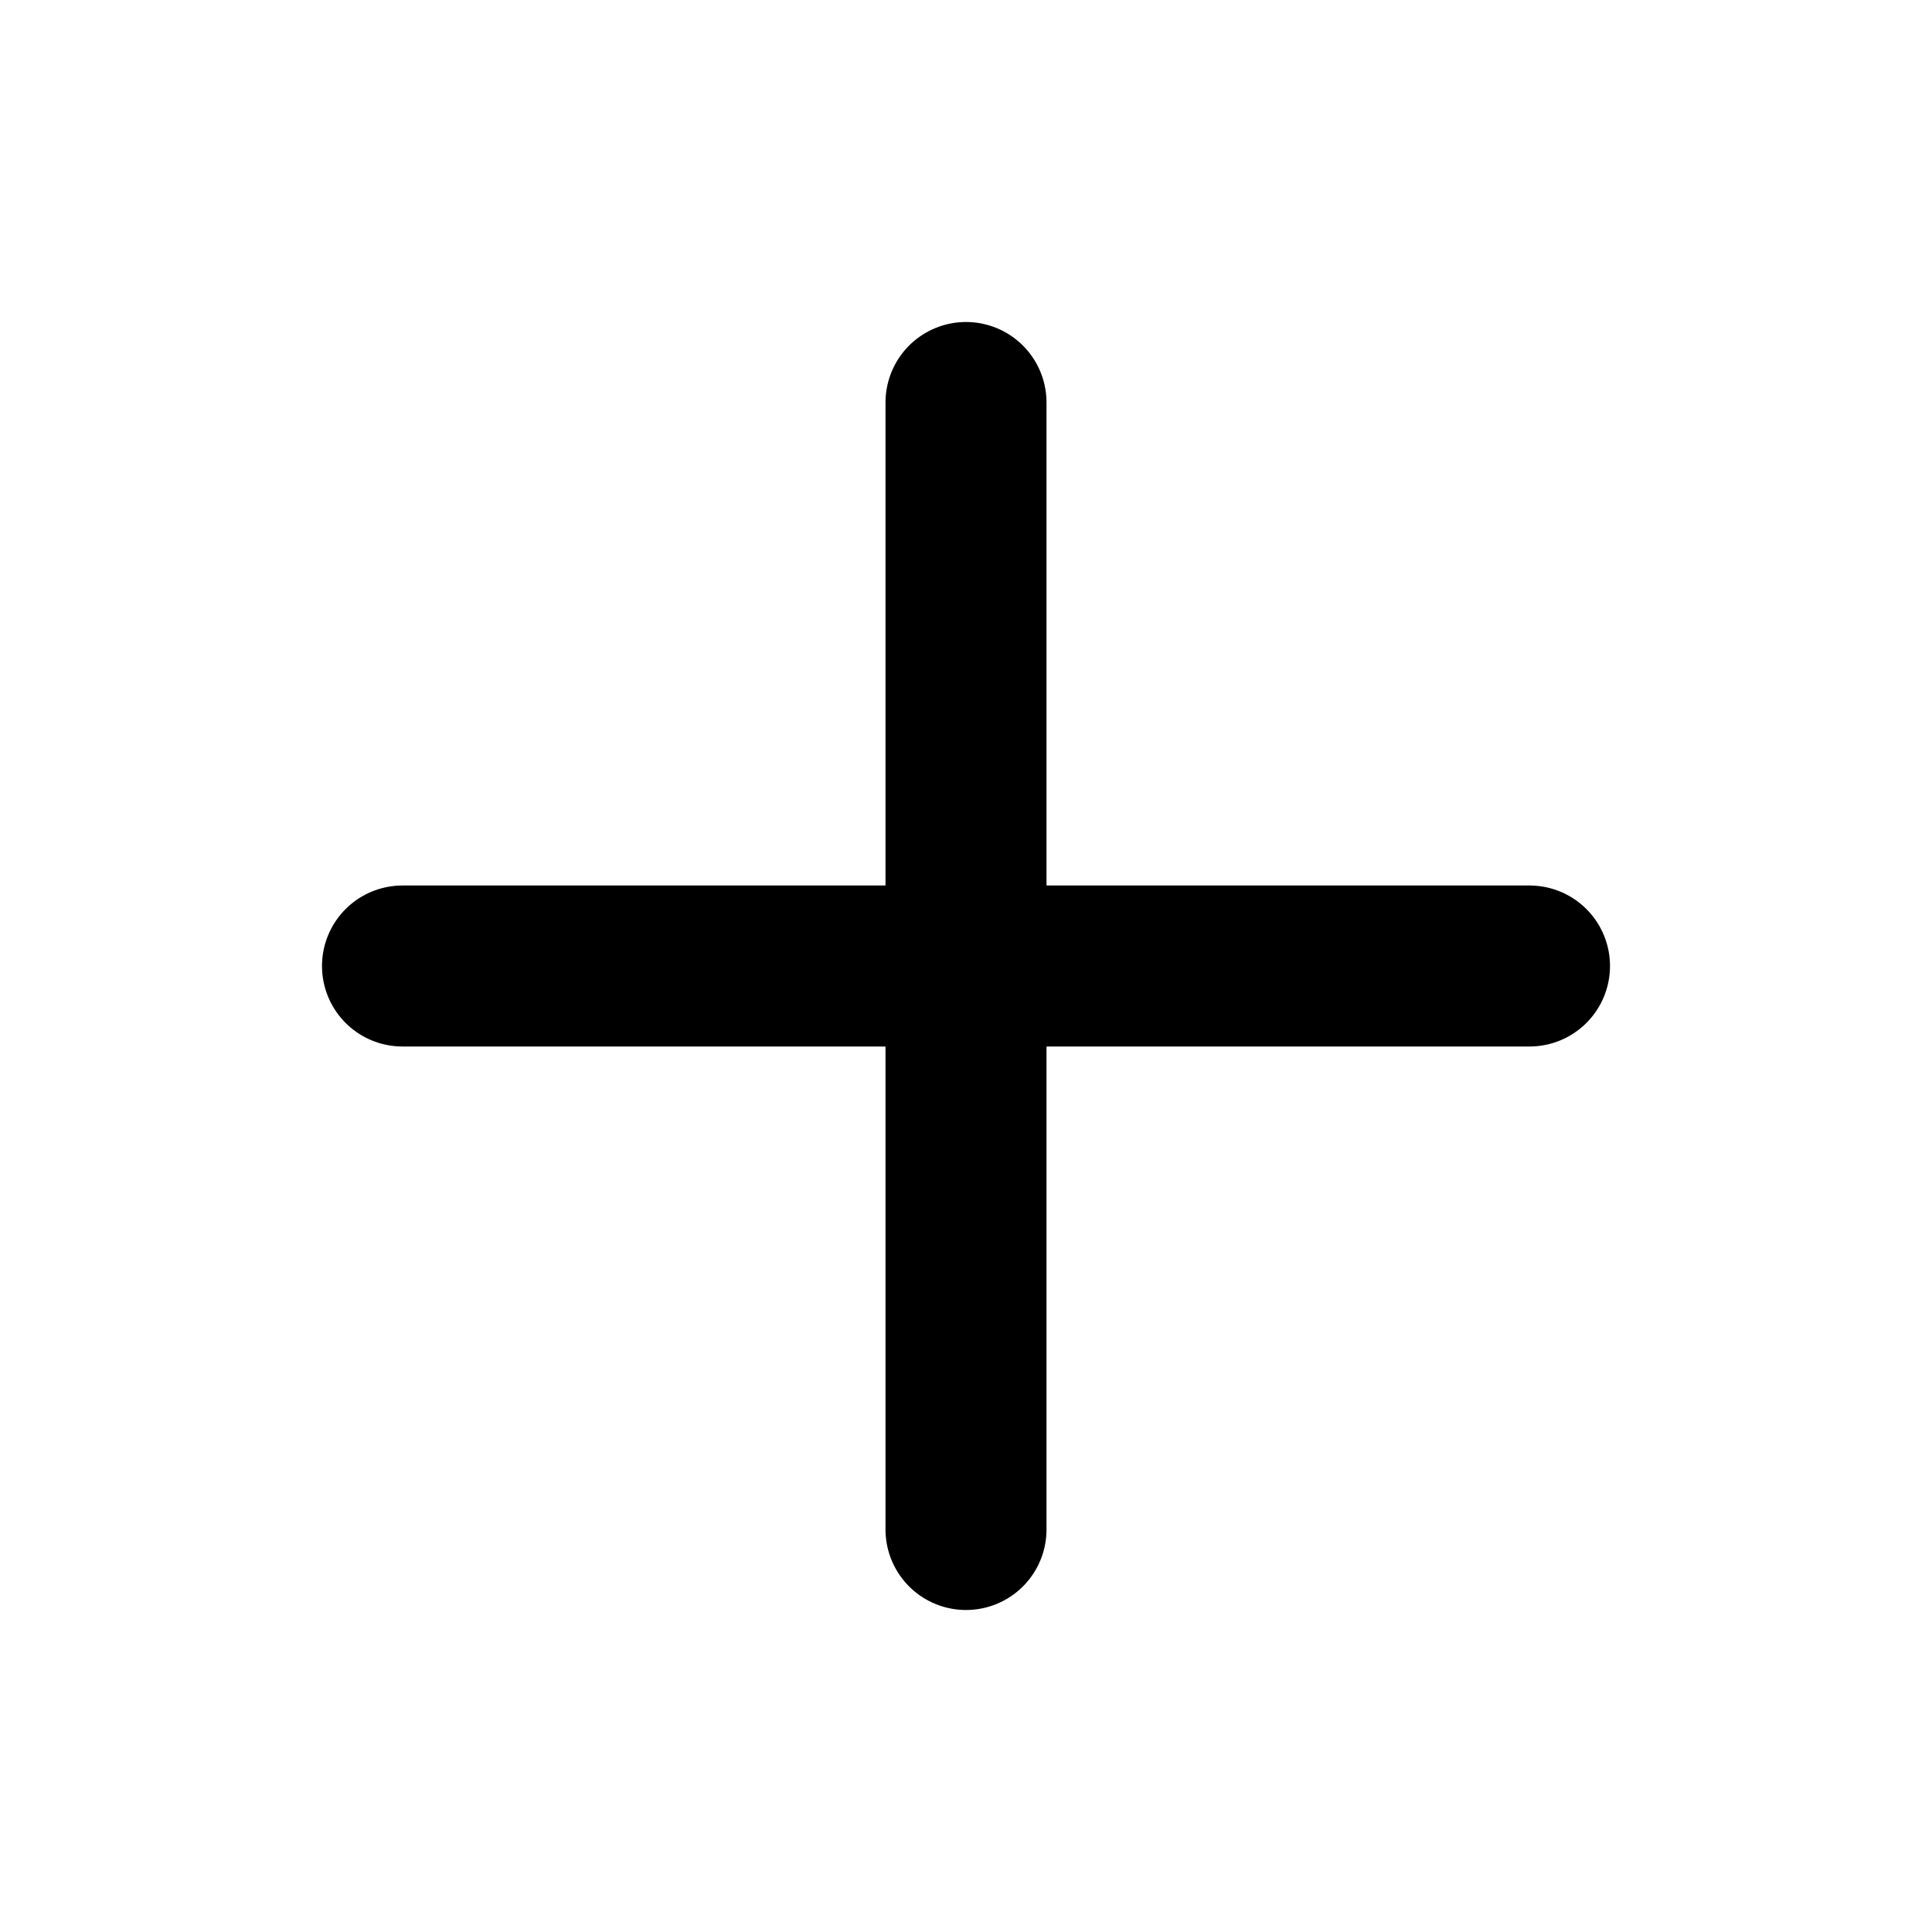
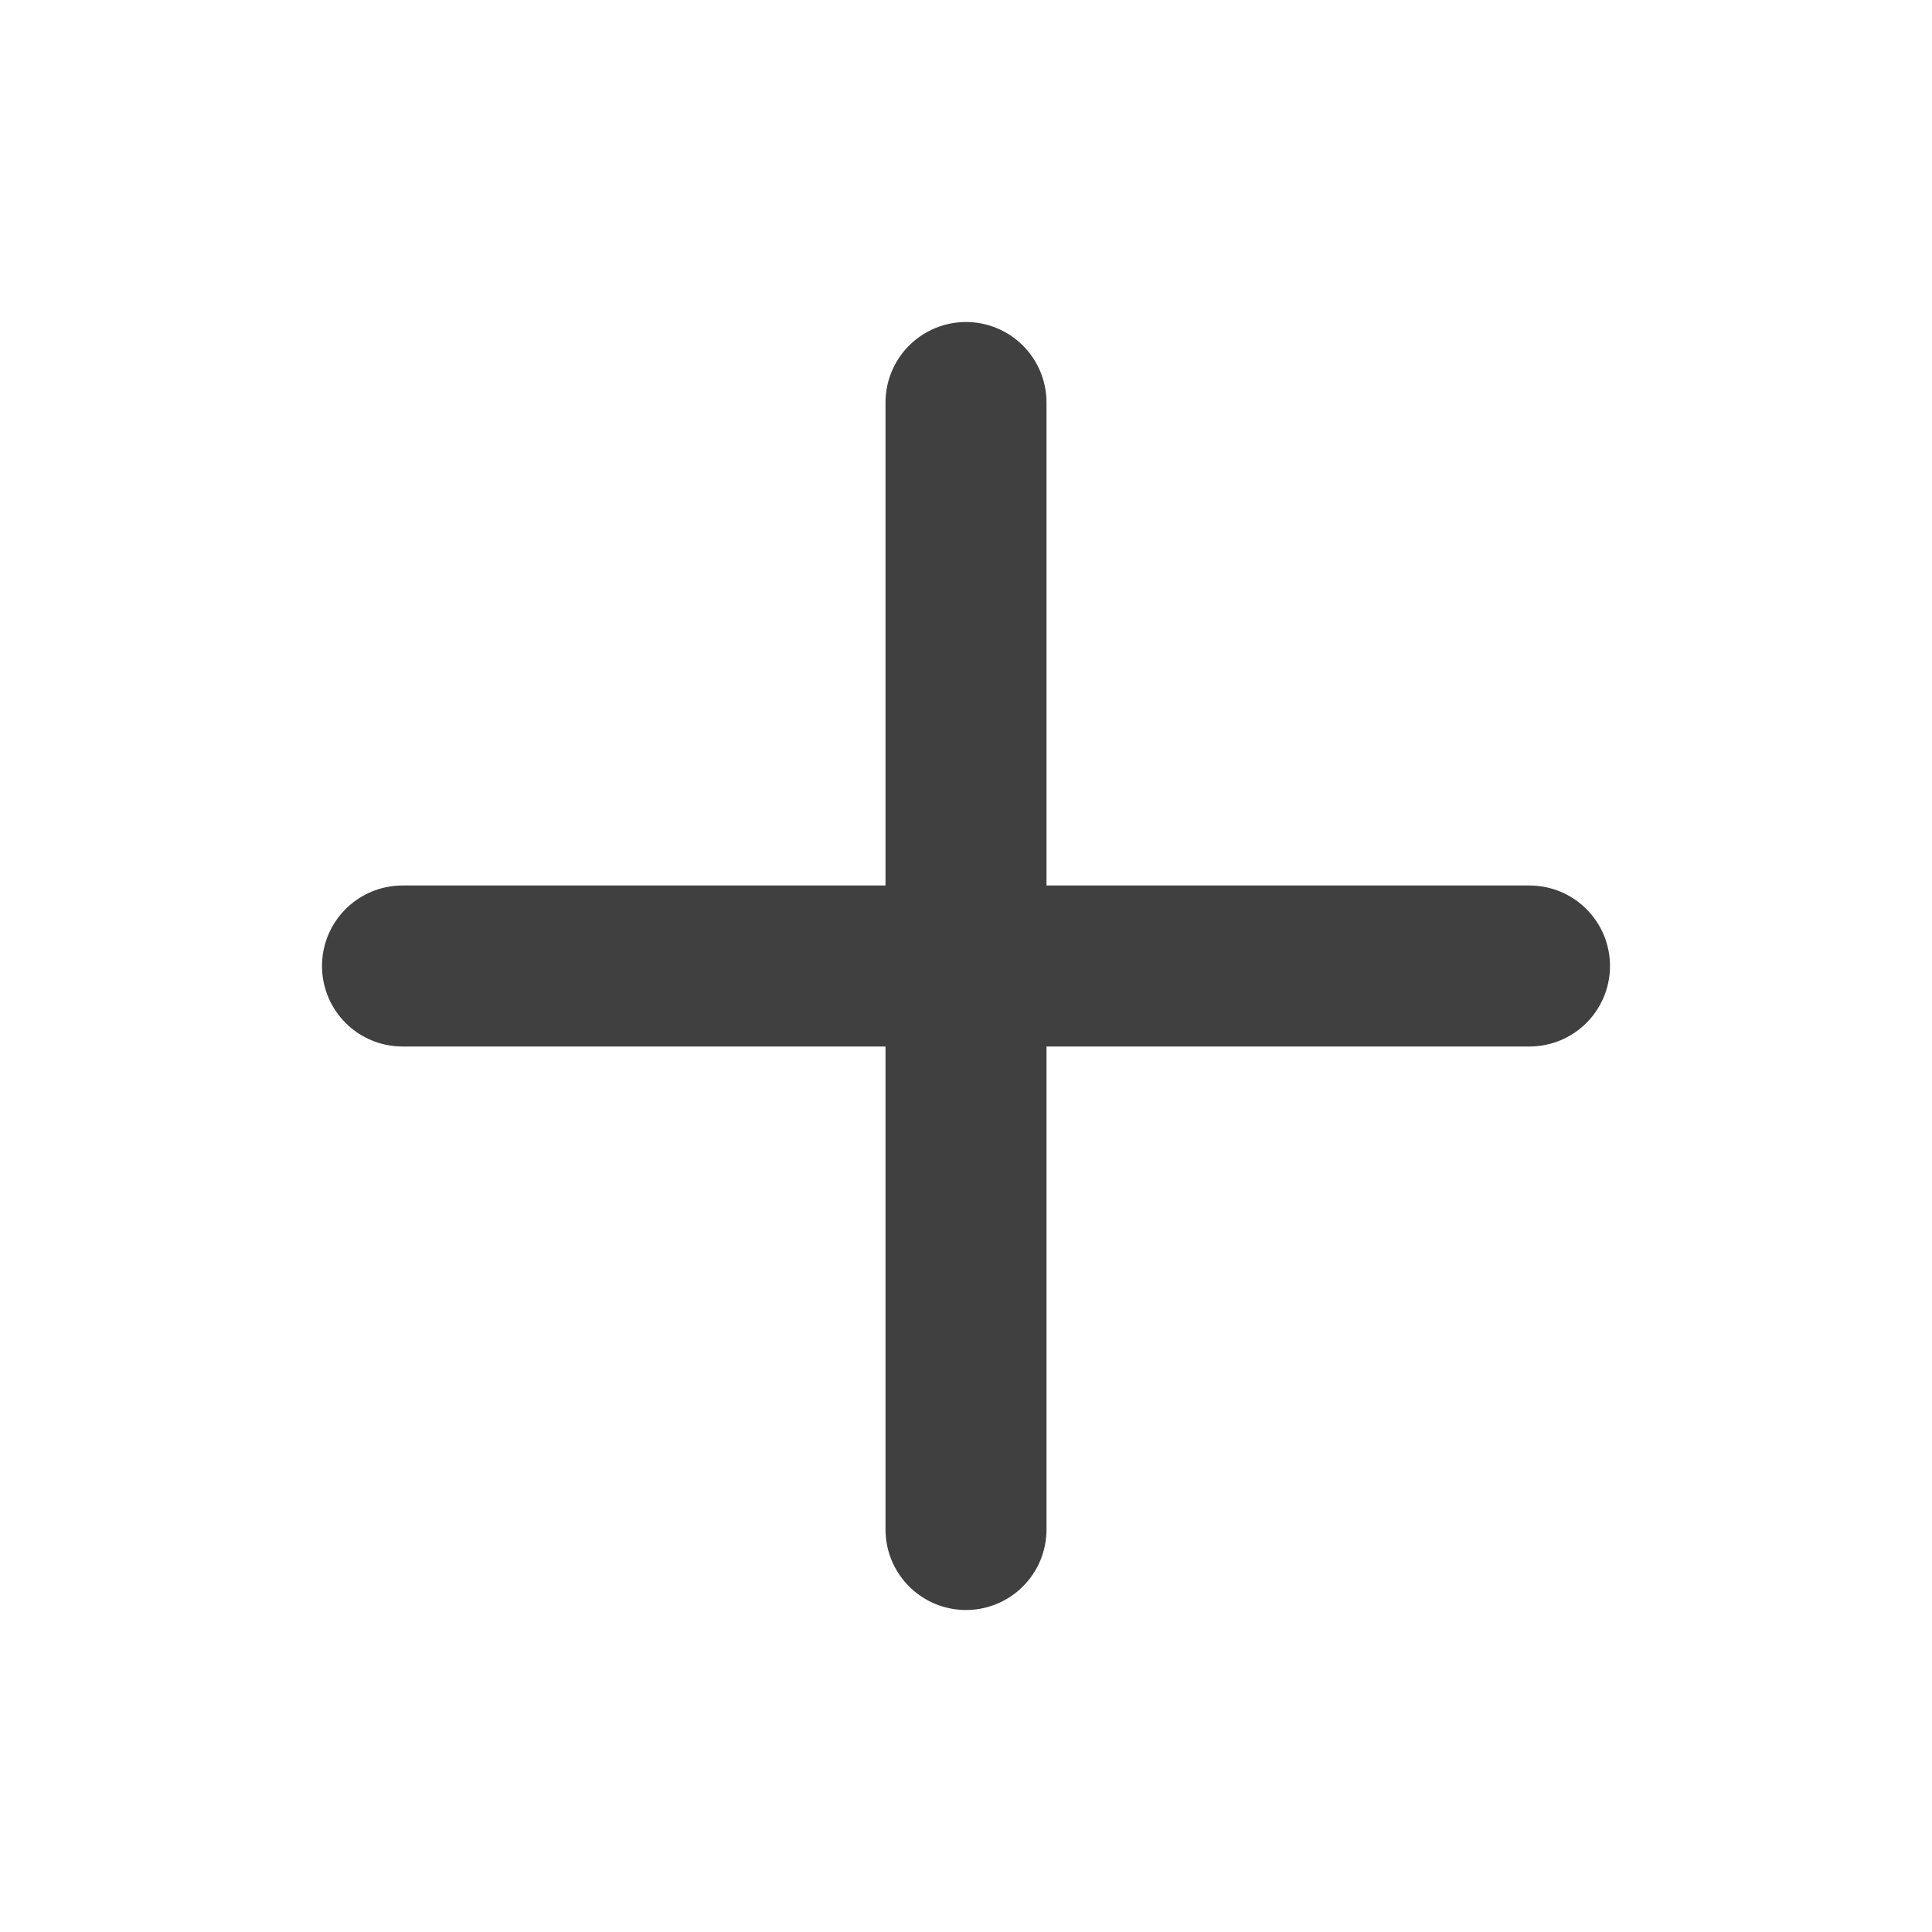
- <svg xmlns="http://www.w3.org/2000/svg" width="24" height="24" viewBox="0 0 24 24" fill="none" stroke="#000000" stroke-width="2" stroke-linecap="round" stroke-linejoin="round" class="icon icon-tabler icons-tabler-outline icon-tabler-plus">
+ <svg xmlns="http://www.w3.org/2000/svg" width="24" height="24" viewBox="0 0 24 24" fill="none" stroke="#404040" stroke-width="2" stroke-linecap="round" stroke-linejoin="round" class="icon icon-tabler icons-tabler-outline icon-tabler-plus">
  <path stroke="none" d="M0 0h24v24H0z" fill="none" />
  <path d="M12 5l0 14" />
  <path d="M5 12l14 0" />
</svg>
